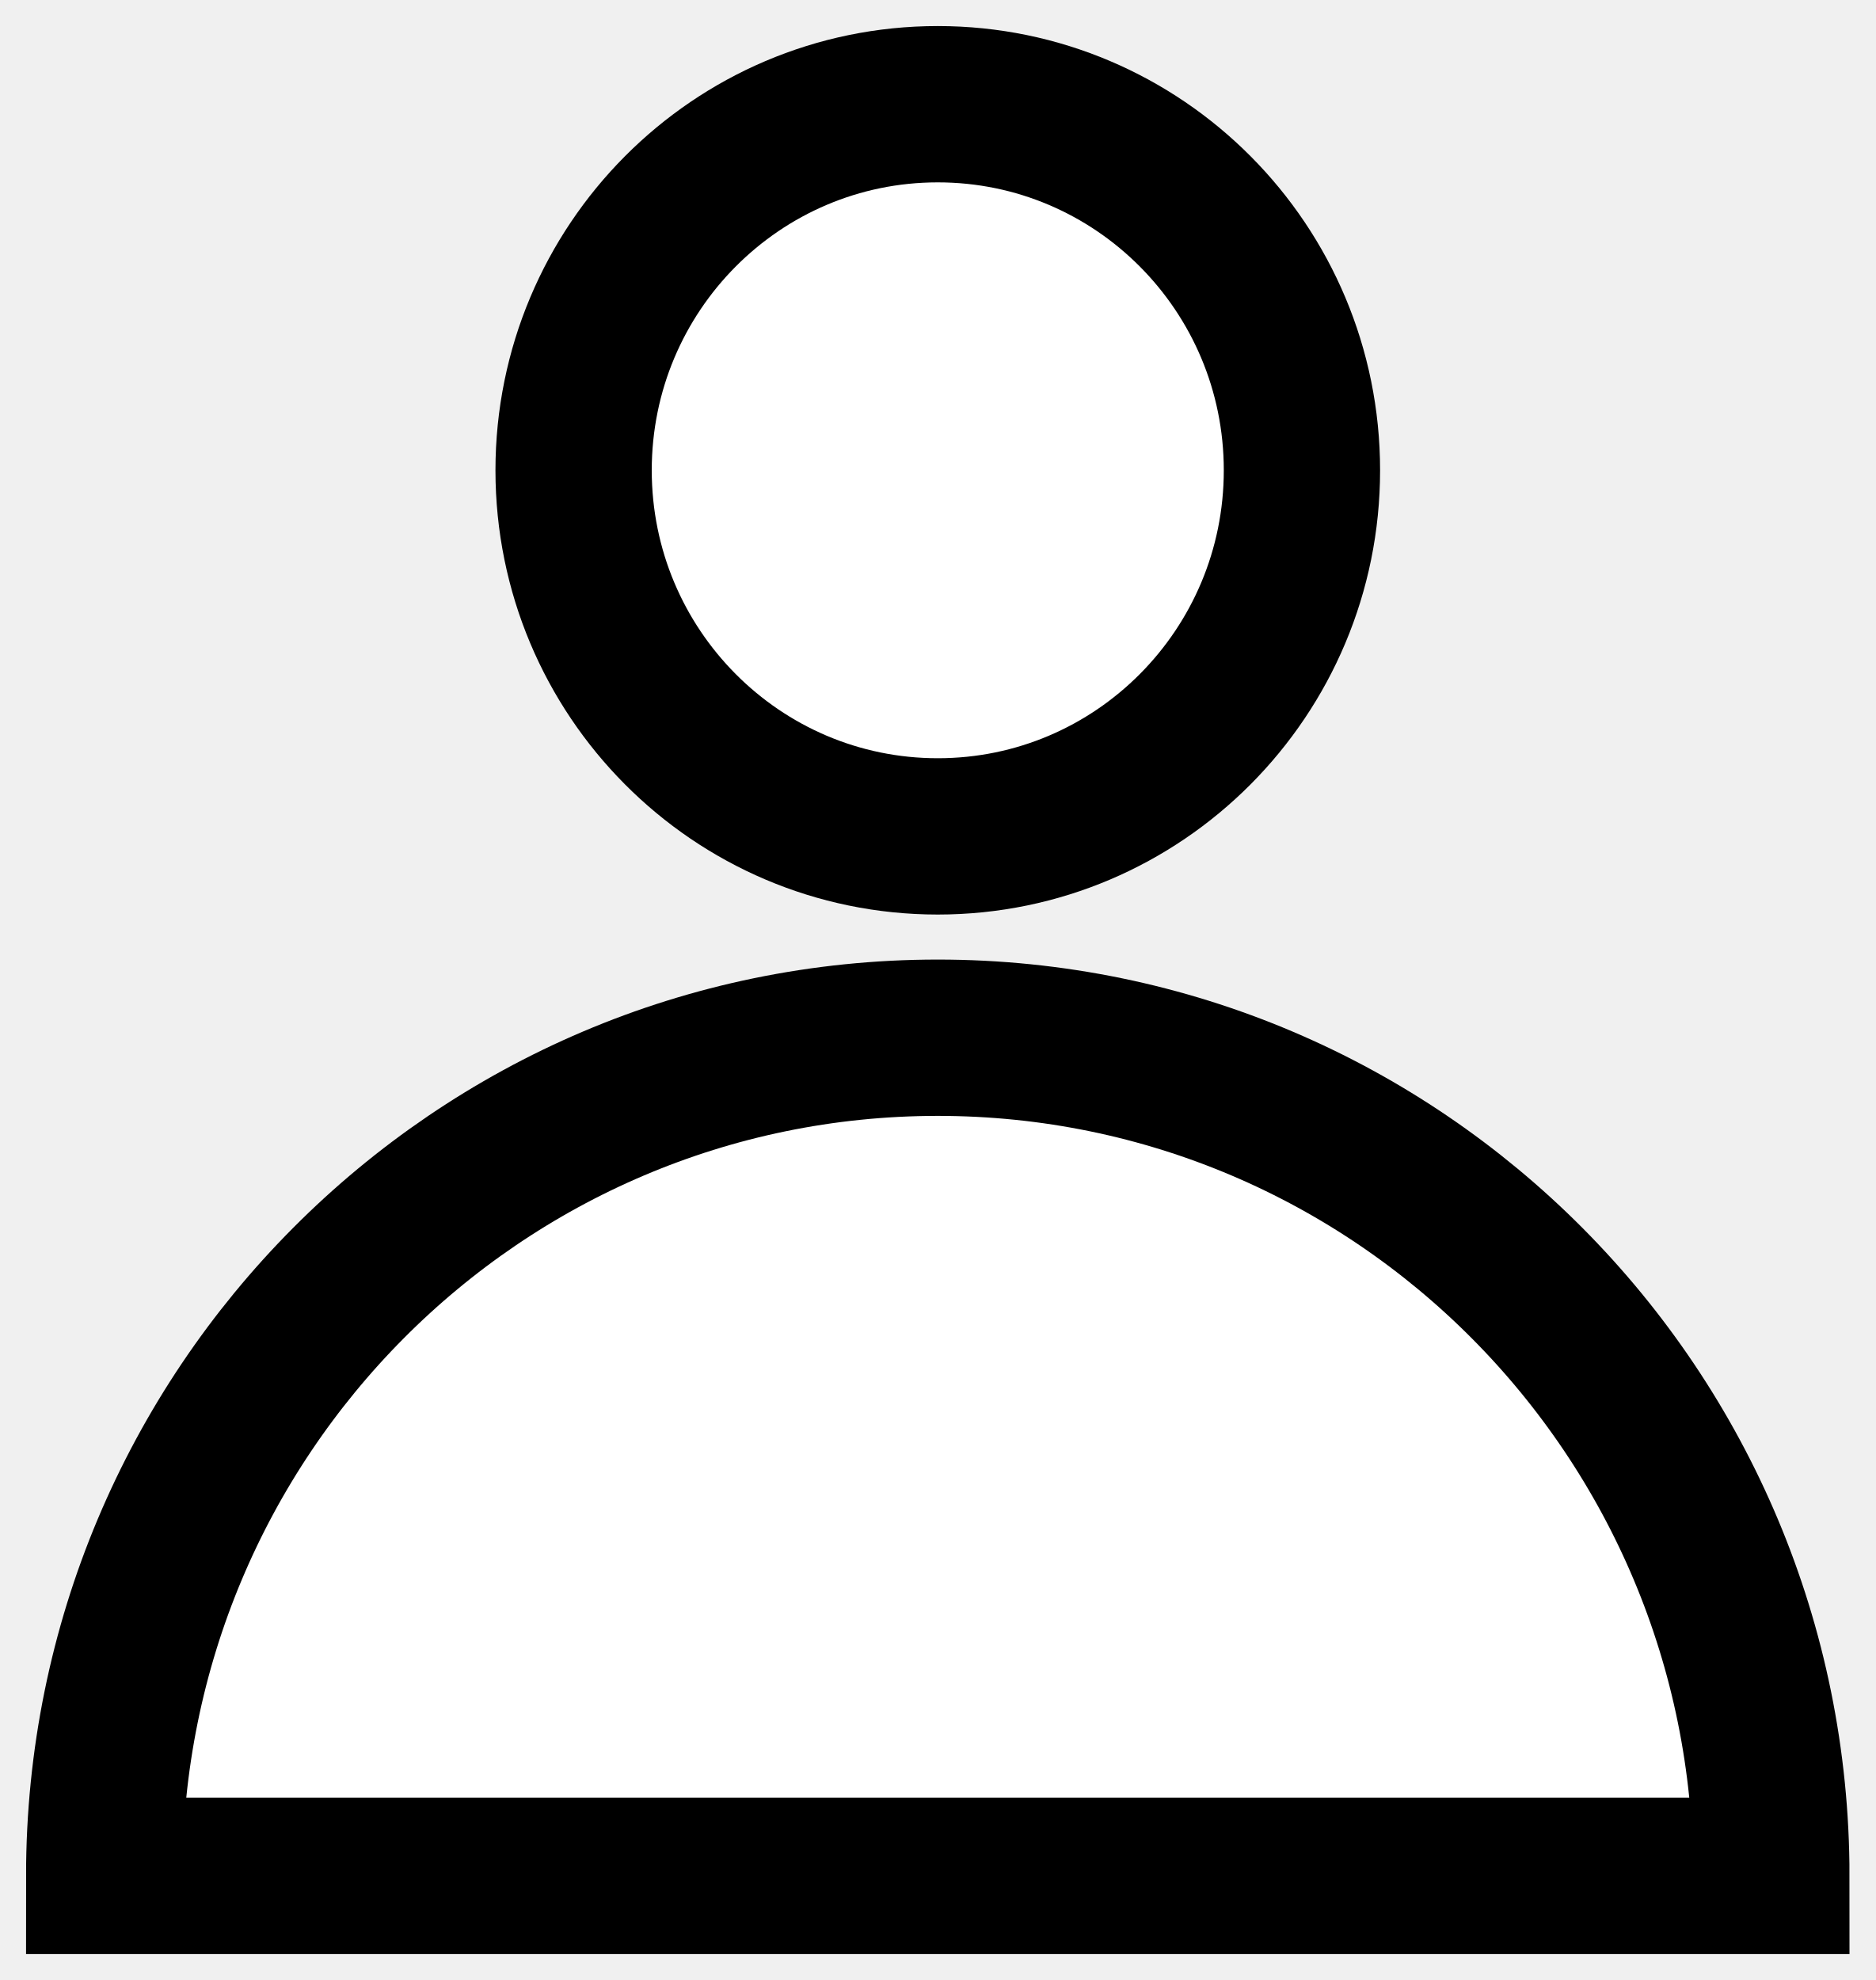
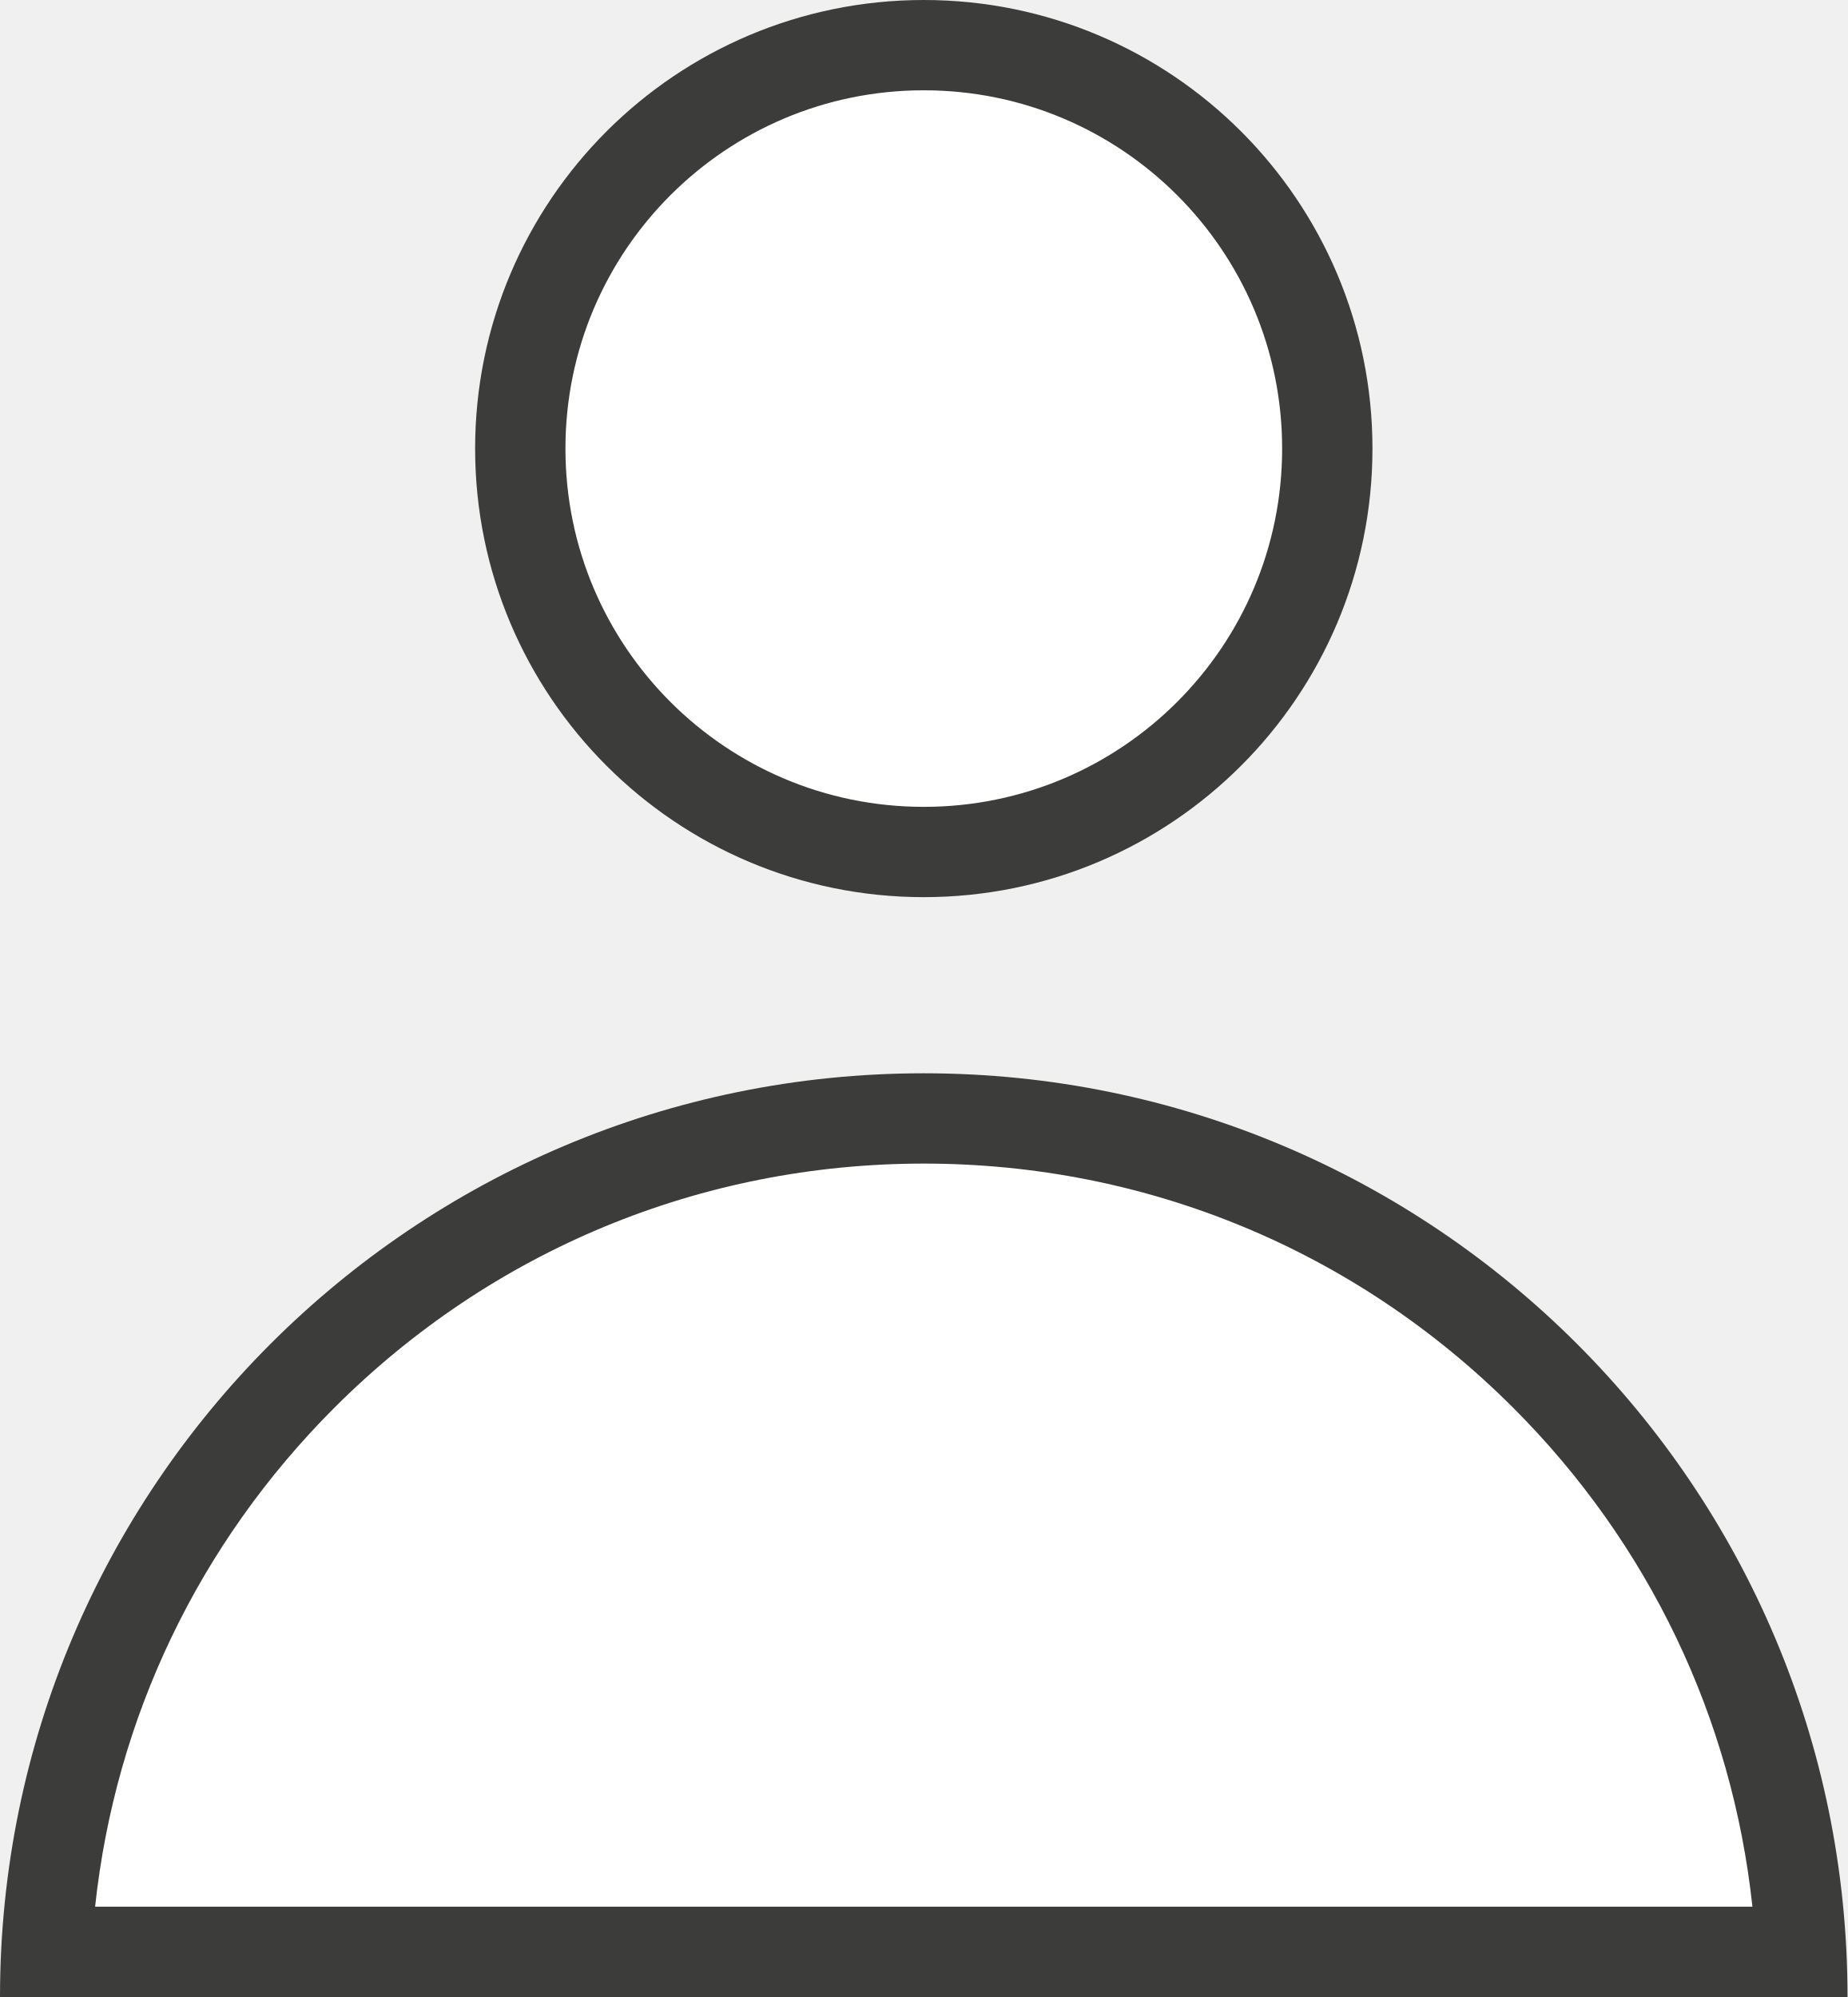
- <svg xmlns="http://www.w3.org/2000/svg" width="18" height="19" viewBox="0 0 18 19" fill="none">
-   <path d="M1 18C1 13.558 4.582 9.958 9 9.958C13.418 9.958 17 13.558 17 18H1V18Z" fill="white" stroke="black" stroke-width="1.5" stroke-miterlimit="10" />
-   <path d="M9 8.026C10.93 8.026 12.495 6.453 12.495 4.513C12.495 2.573 10.93 1 9 1C7.07 1 5.505 2.573 5.505 4.513C5.505 6.453 7.07 8.026 9 8.026Z" fill="white" stroke="black" stroke-width="1.5" stroke-miterlimit="10" />
+ <svg xmlns="http://www.w3.org/2000/svg" width="34.775" height="37.596" viewBox="0 0 34.775 37.596">
+   <g id="Groupe_339" data-name="Groupe 339" transform="translate(-2844.043 -153.082)">
+     <g id="Groupe_338" data-name="Groupe 338">
+       <g id="Tracé_344" data-name="Tracé 344" fill="#fff" stroke-miterlimit="10">
+         <path d="M 2877.947 189.828 L 2844.914 189.828 C 2845.12 185.729 2846.814 181.905 2849.737 178.982 C 2852.861 175.858 2857.013 174.138 2861.431 174.138 C 2865.848 174.138 2870.001 175.858 2873.125 178.982 C 2876.047 181.905 2877.741 185.729 2877.947 189.828 Z" stroke="none" />
+         <path d="M 2877.028 188.978 C 2876.648 185.43 2875.082 182.142 2872.523 179.583 C 2869.561 176.62 2865.621 174.988 2861.431 174.988 C 2857.24 174.988 2853.301 176.62 2850.338 179.583 C 2847.779 182.143 2846.213 185.43 2845.833 188.978 L 2877.028 188.978 M 2878.818 190.678 L 2844.043 190.678 C 2844.043 181.074 2851.828 173.288 2861.431 173.288 C 2871.034 173.288 2878.818 181.074 2878.818 190.678 Z" stroke="none" fill="#3c3c3b" />
+       </g>
+       <circle id="Ellipse_14" data-name="Ellipse 14" cx="7.595" cy="7.595" r="7.595" transform="translate(2853.836 153.932)" fill="#fff" stroke="#3c3c3b" stroke-miterlimit="10" stroke-width="1.7" />
+     </g>
+   </g>
</svg>
